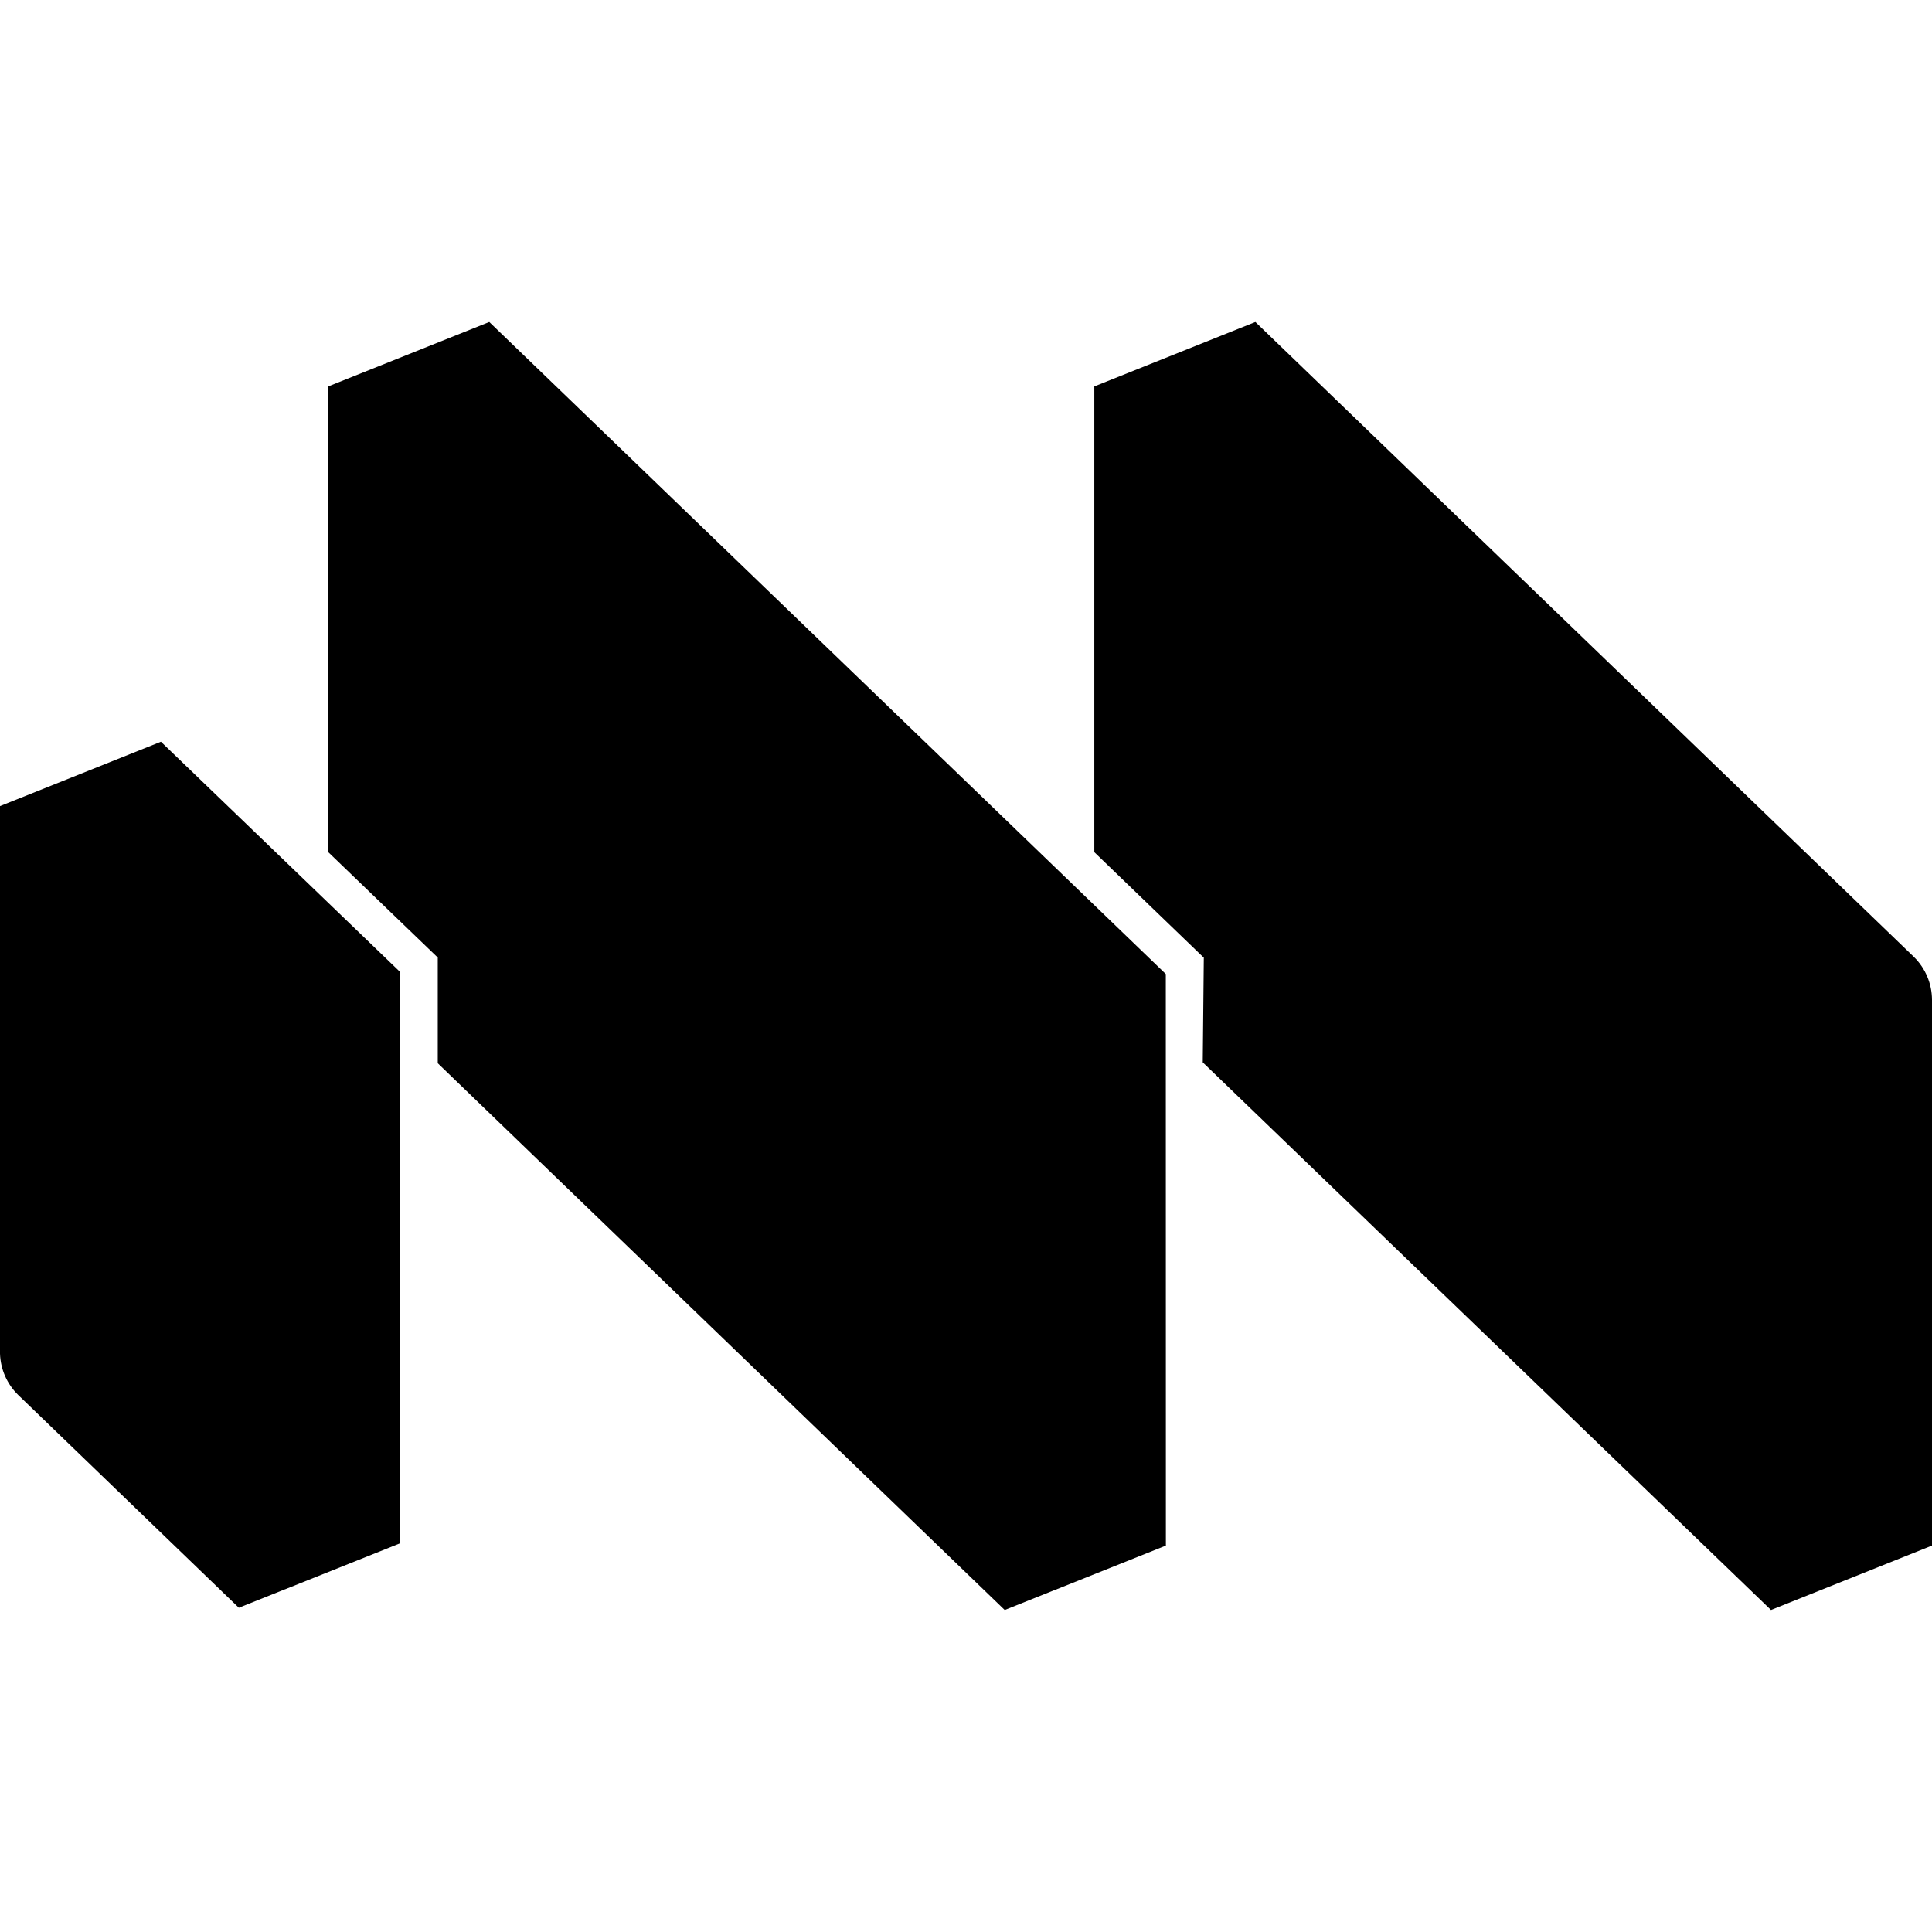
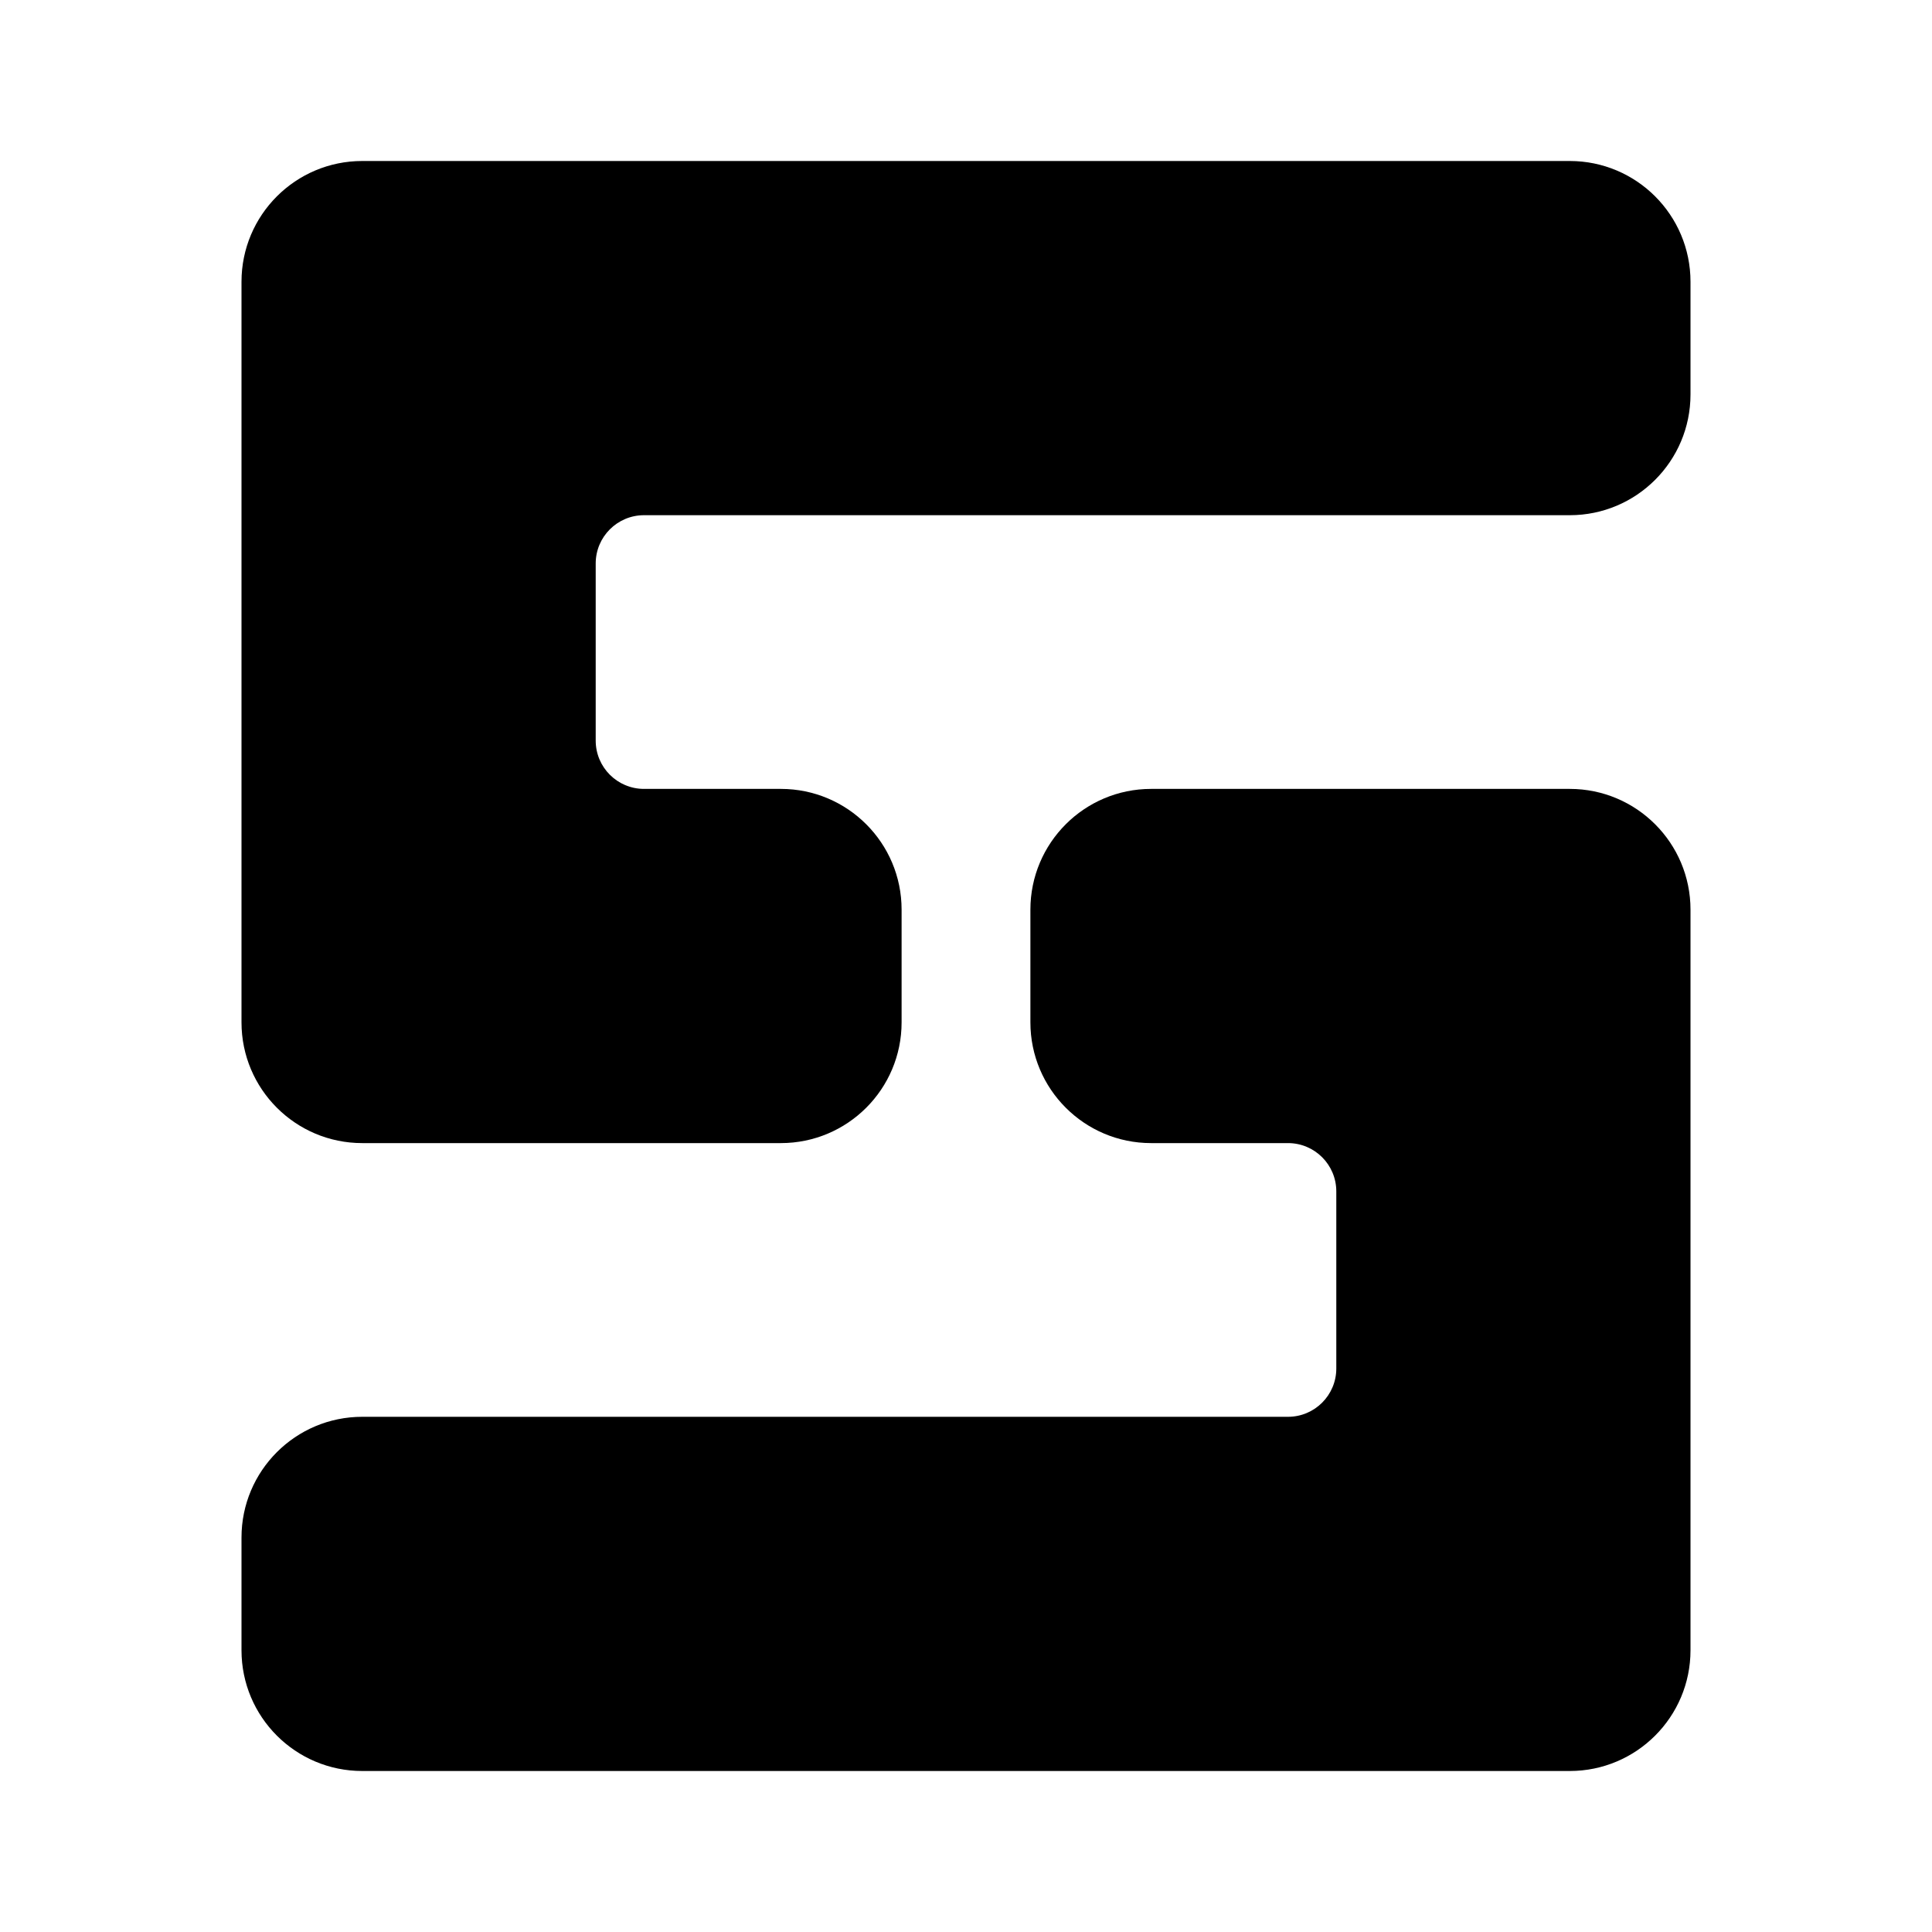
<svg xmlns="http://www.w3.org/2000/svg" width="100%" height="100%" fill="currentColor" viewBox="0 0 24 24">
-   <path d="M0 10.014v6.801a.75.75 0 0 0 .225.513l2.742 2.644 2.002-.8v-7.099l-2.97-2.859z" />
-   <path d="M4.078 4.8v5.786l1.36 1.309v1.313L12.481 20l2.002-.8-.001-7.1L6.078 4z" />
-   <path d="M13.594 4.8v5.786l1.36 1.311-.013 1.3L22 20 24 19.2V12.42a.75.75 0 0 0-.225-.533L15.595 4z" />
+   <path d="M3 3.5A1.5 1.5 0 0 1 4.5 2L19.5 2A1.5 1.5 0 0 1 21 3.5L21 4.9A1.5 1.5 0 0 1 19.5 6.4L8 6.4A0.6 0.6 0 0 0 7.4 7L7.4 9.2A0.6 0.6 0 0 0 8 9.8L9.7 9.8A1.5 1.5 0 0 1 11.2 11.3L11.2 12.7A1.5 1.5 0 0 1 9.7 14.2L4.5 14.2A1.5 1.5 0 0 1 3 12.7Z" />
+   <path d="M21 20.5A1.5 1.5 0 0 1 19.5 22L4.5 22A1.5 1.5 0 0 1 3 20.5L3 19.1A1.5 1.5 0 0 1 4.5 17.6L16 17.6A0.6 0.6 0 0 0 16.6 17L16.6 14.8A0.6 0.6 0 0 0 16 14.2L14.3 14.2A1.5 1.5 0 0 1 12.8 12.7L12.8 11.3A1.5 1.5 0 0 1 14.3 9.8L19.5 9.8A1.5 1.5 0 0 1 21 11.3Z" />
</svg>
